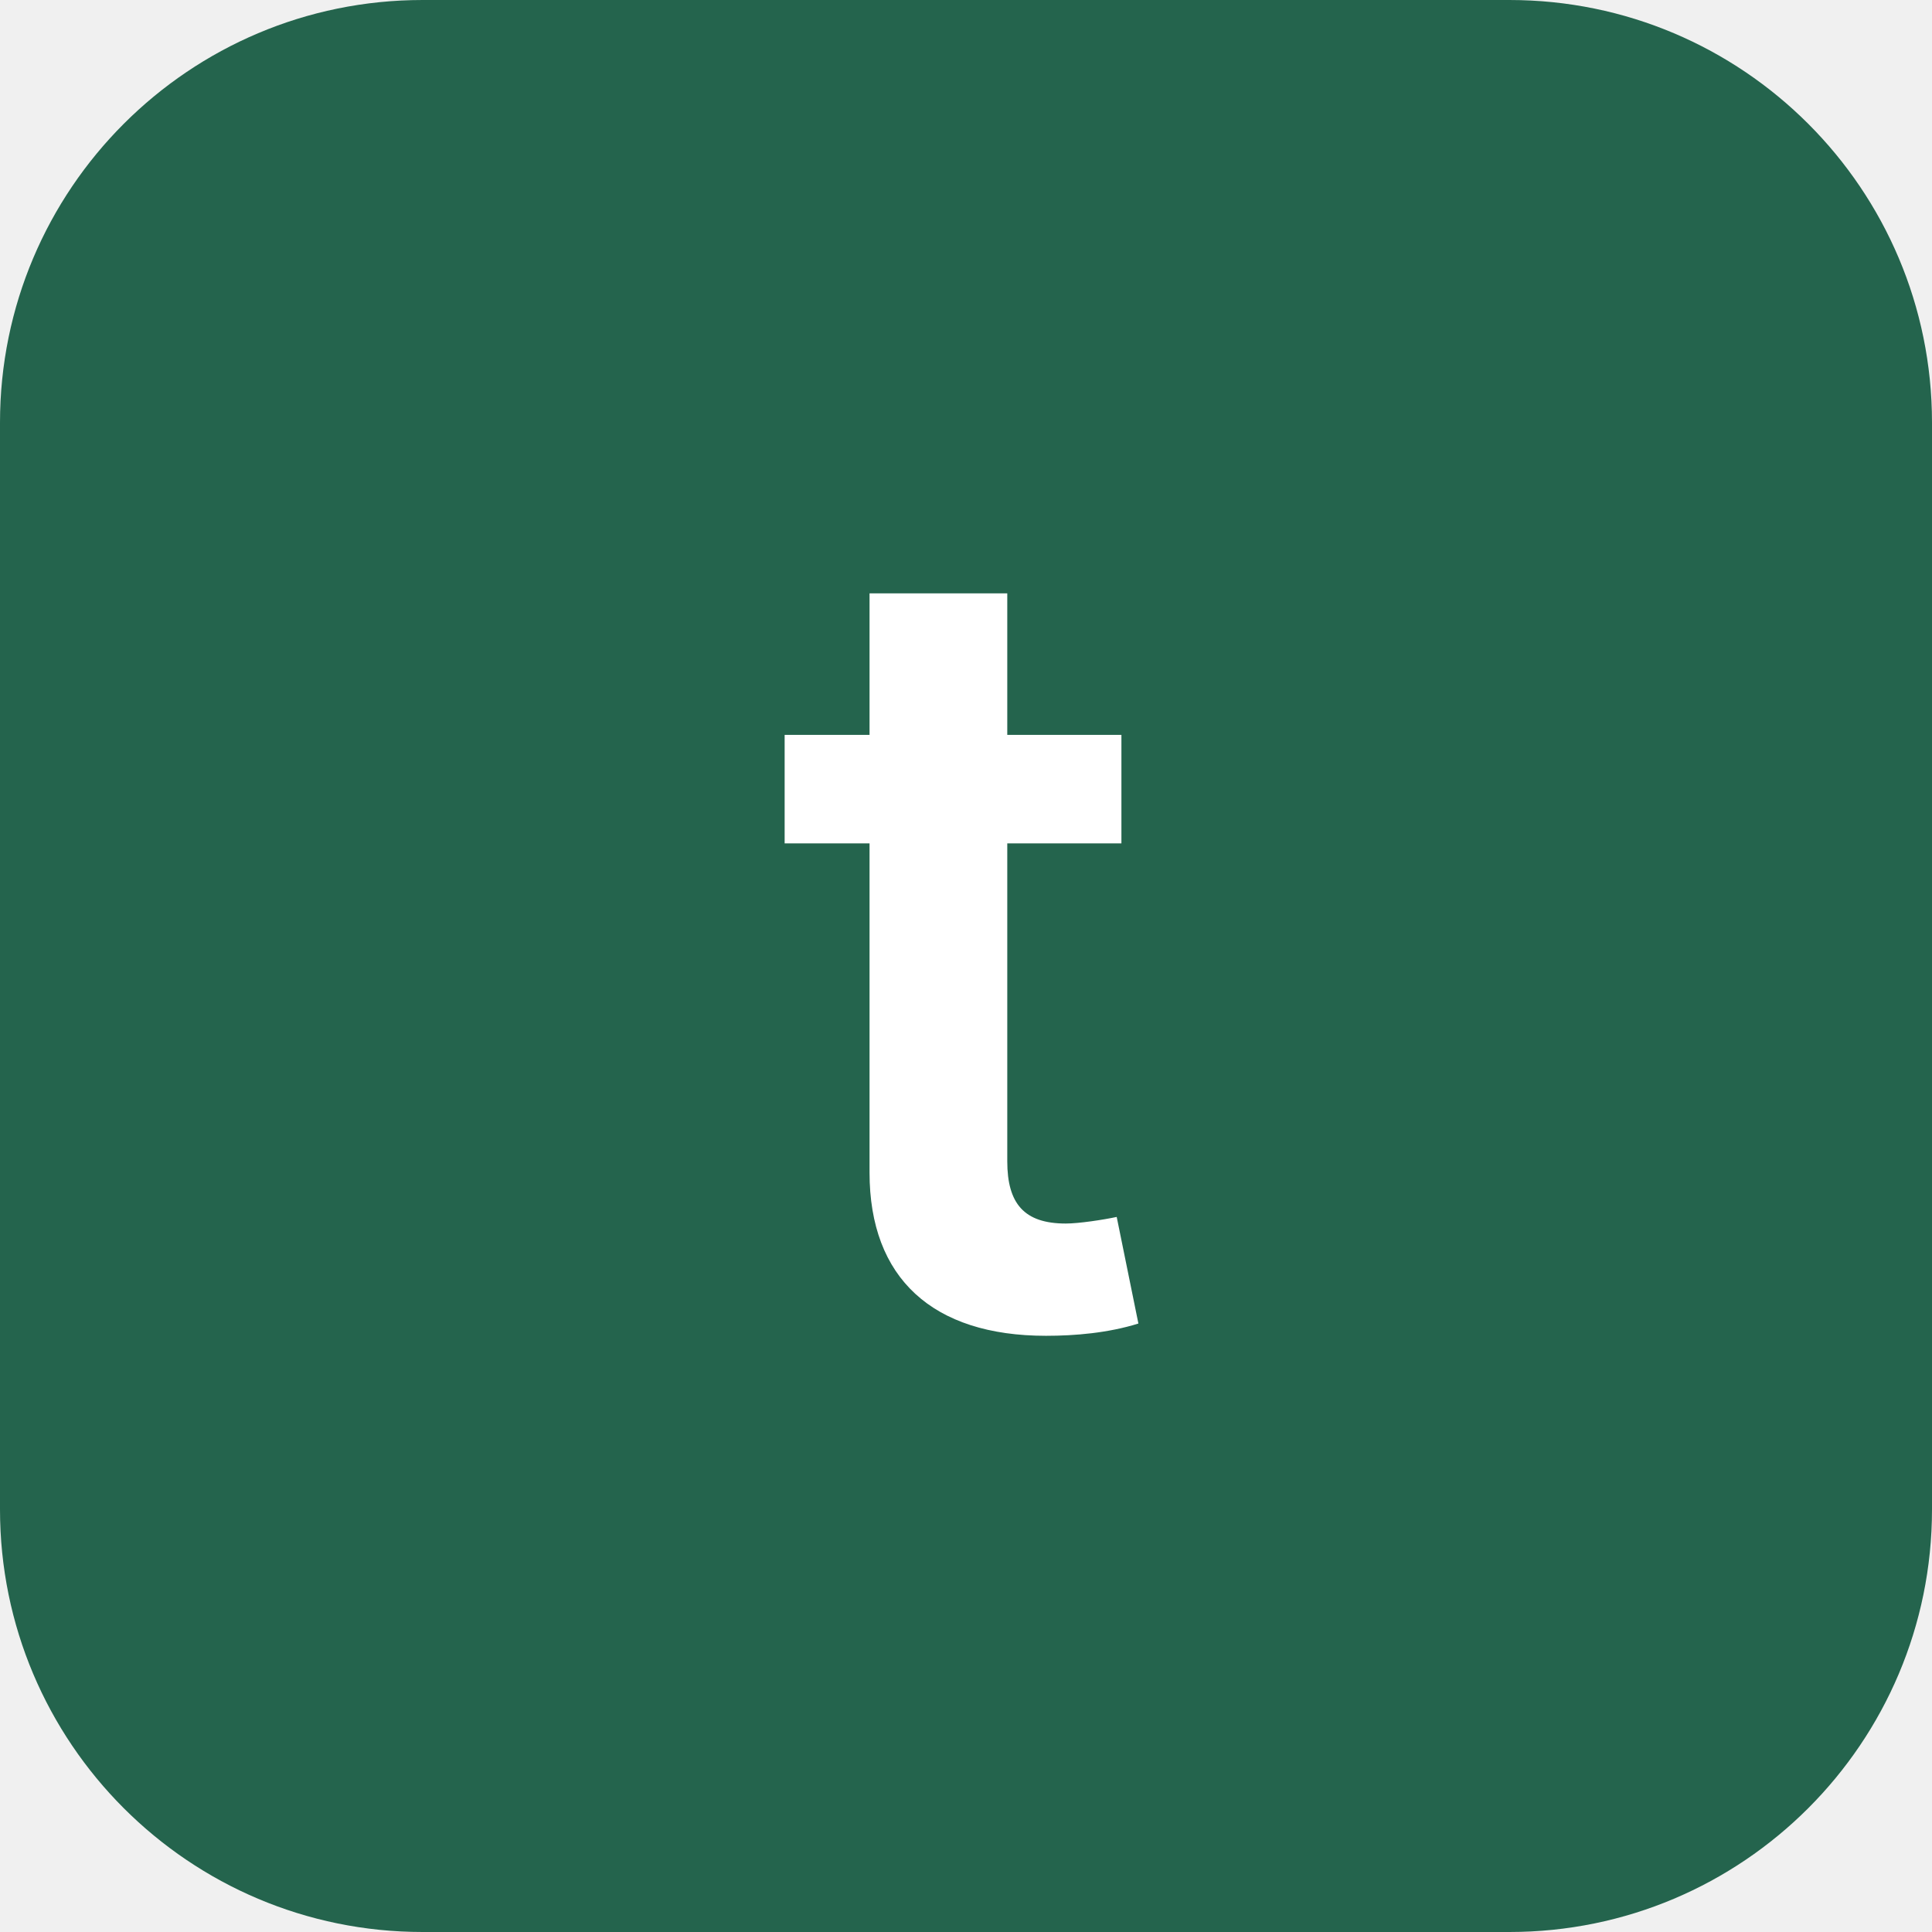
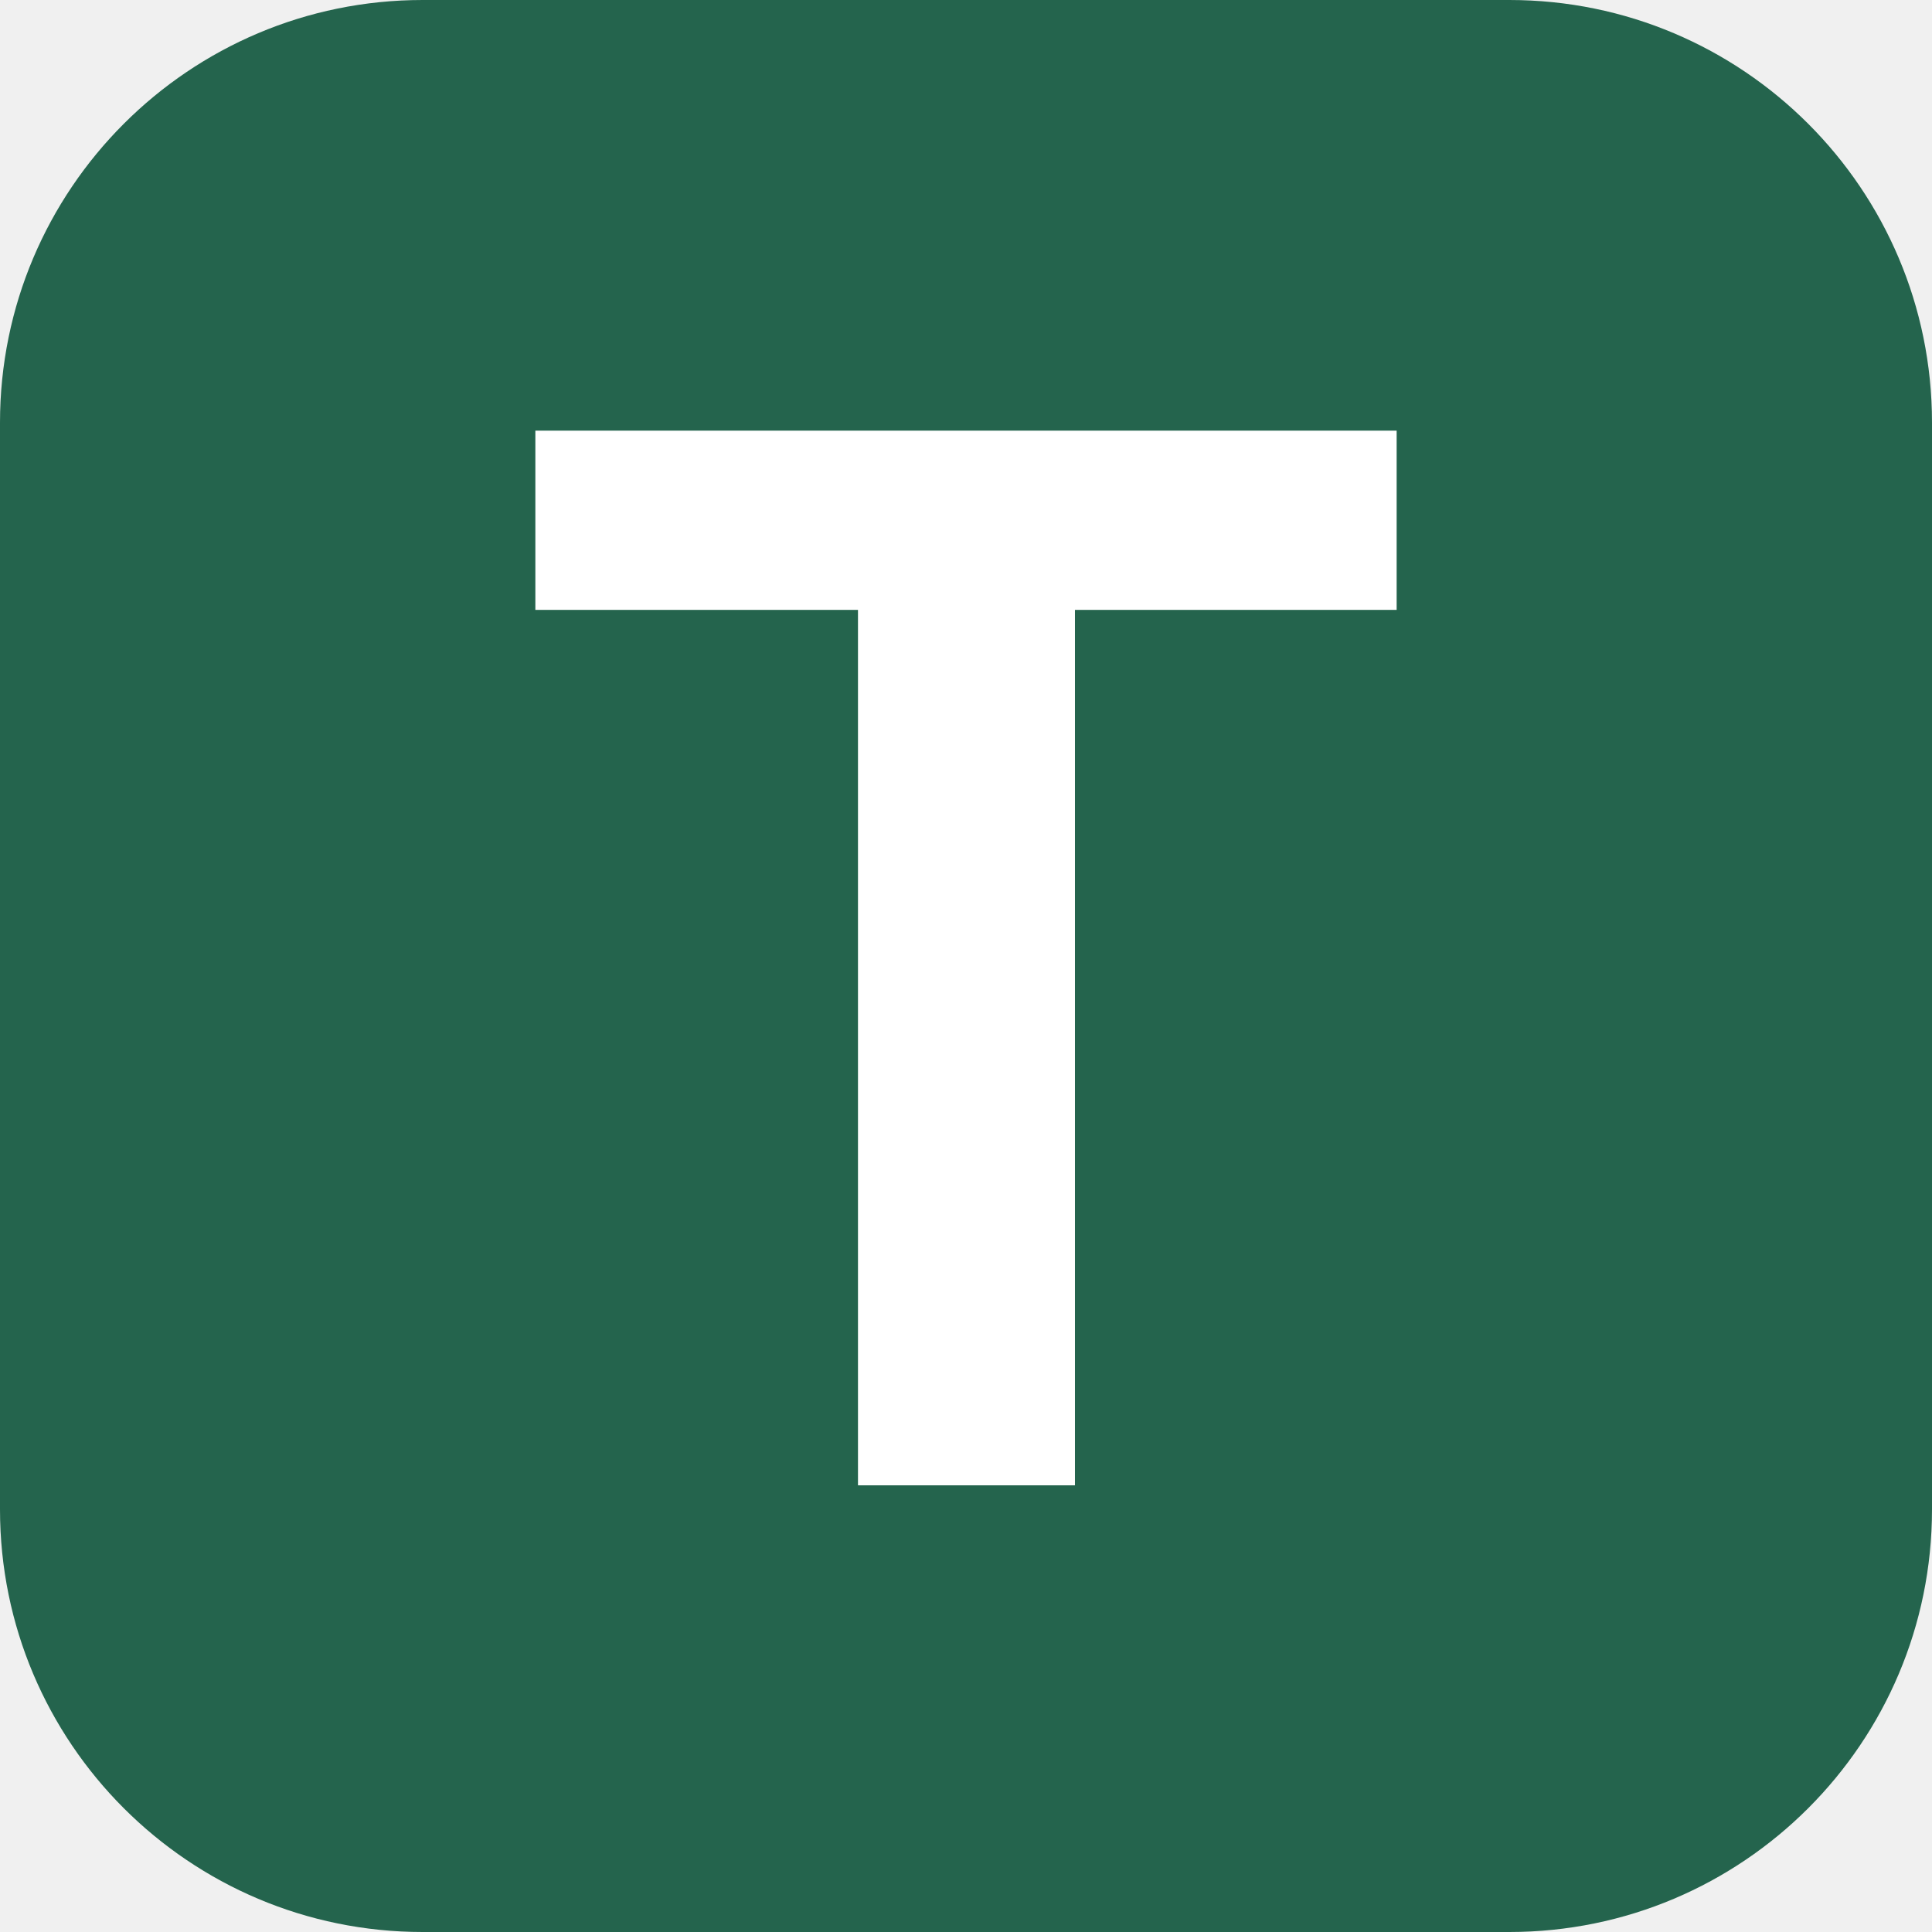
<svg xmlns="http://www.w3.org/2000/svg" viewBox="0 0 32 32">
  <rect width="32" height="32" rx="7" fill="#24644d" />
-   <text x="16" y="22" font-family="-apple-system,Segoe UI,sans-serif" font-size="18" font-weight="600" text-anchor="middle" fill="#fff">t</text>
+   <text x="16" y="24.6" font-family="-apple-system,Segoe UI,sans-serif" font-size="24" font-weight="700" text-anchor="middle" fill="#fff">T</text>
</svg>
